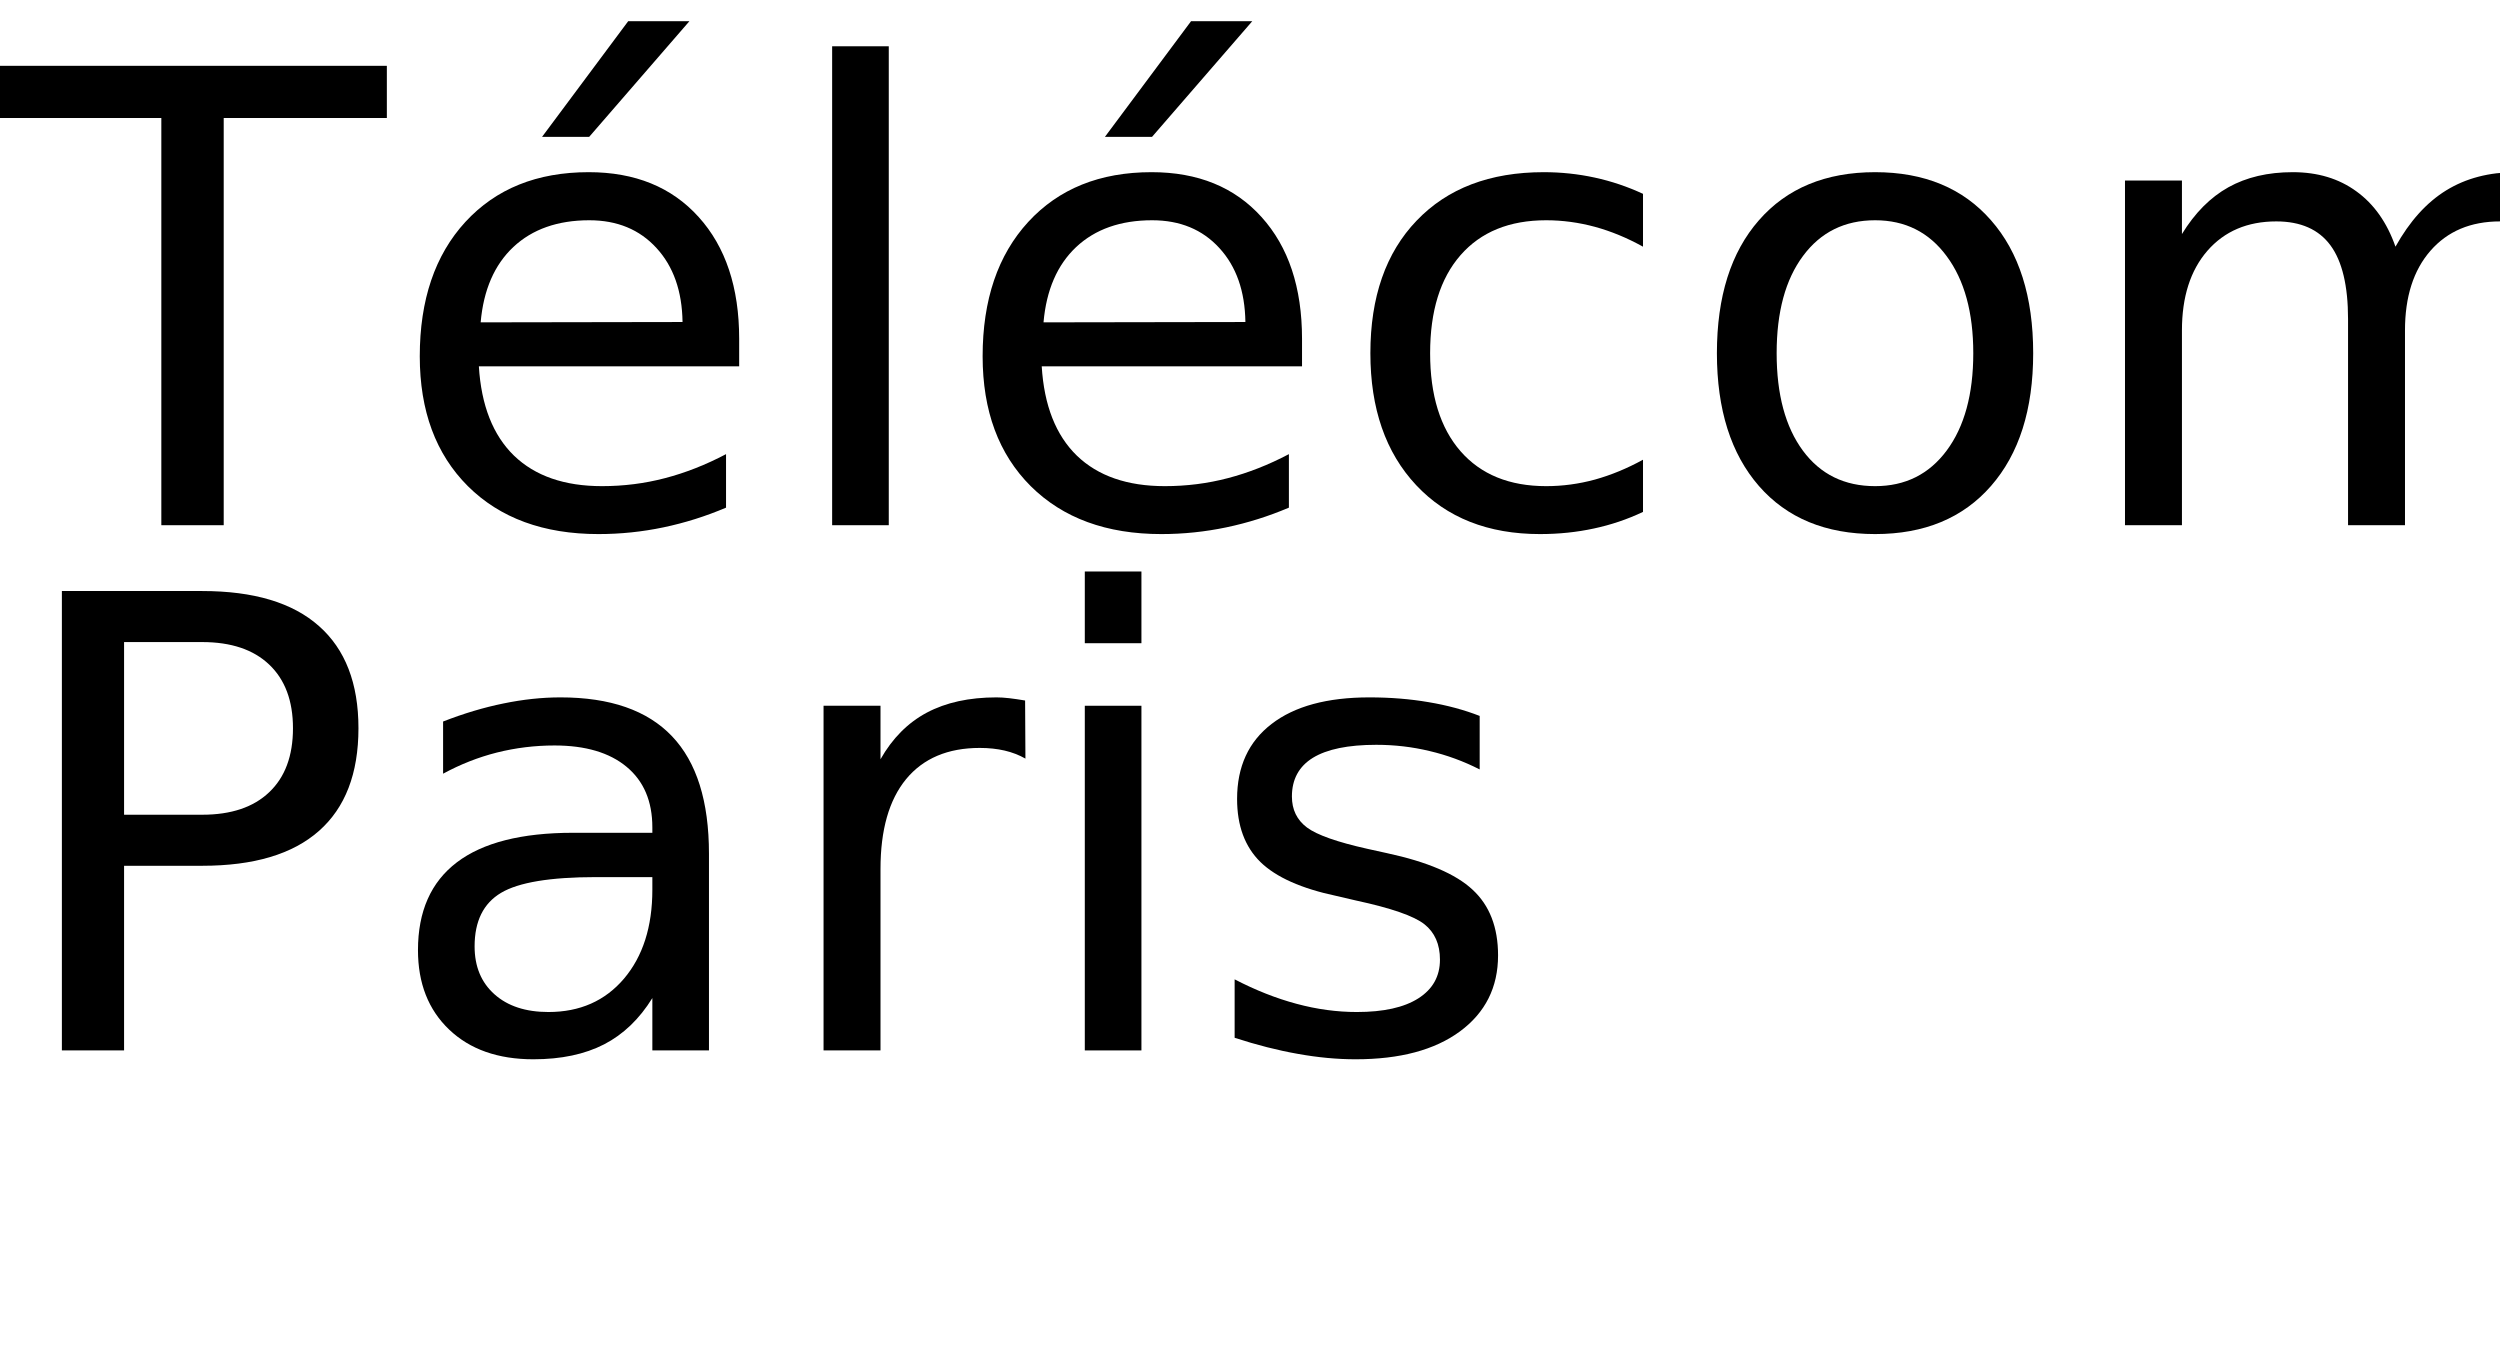
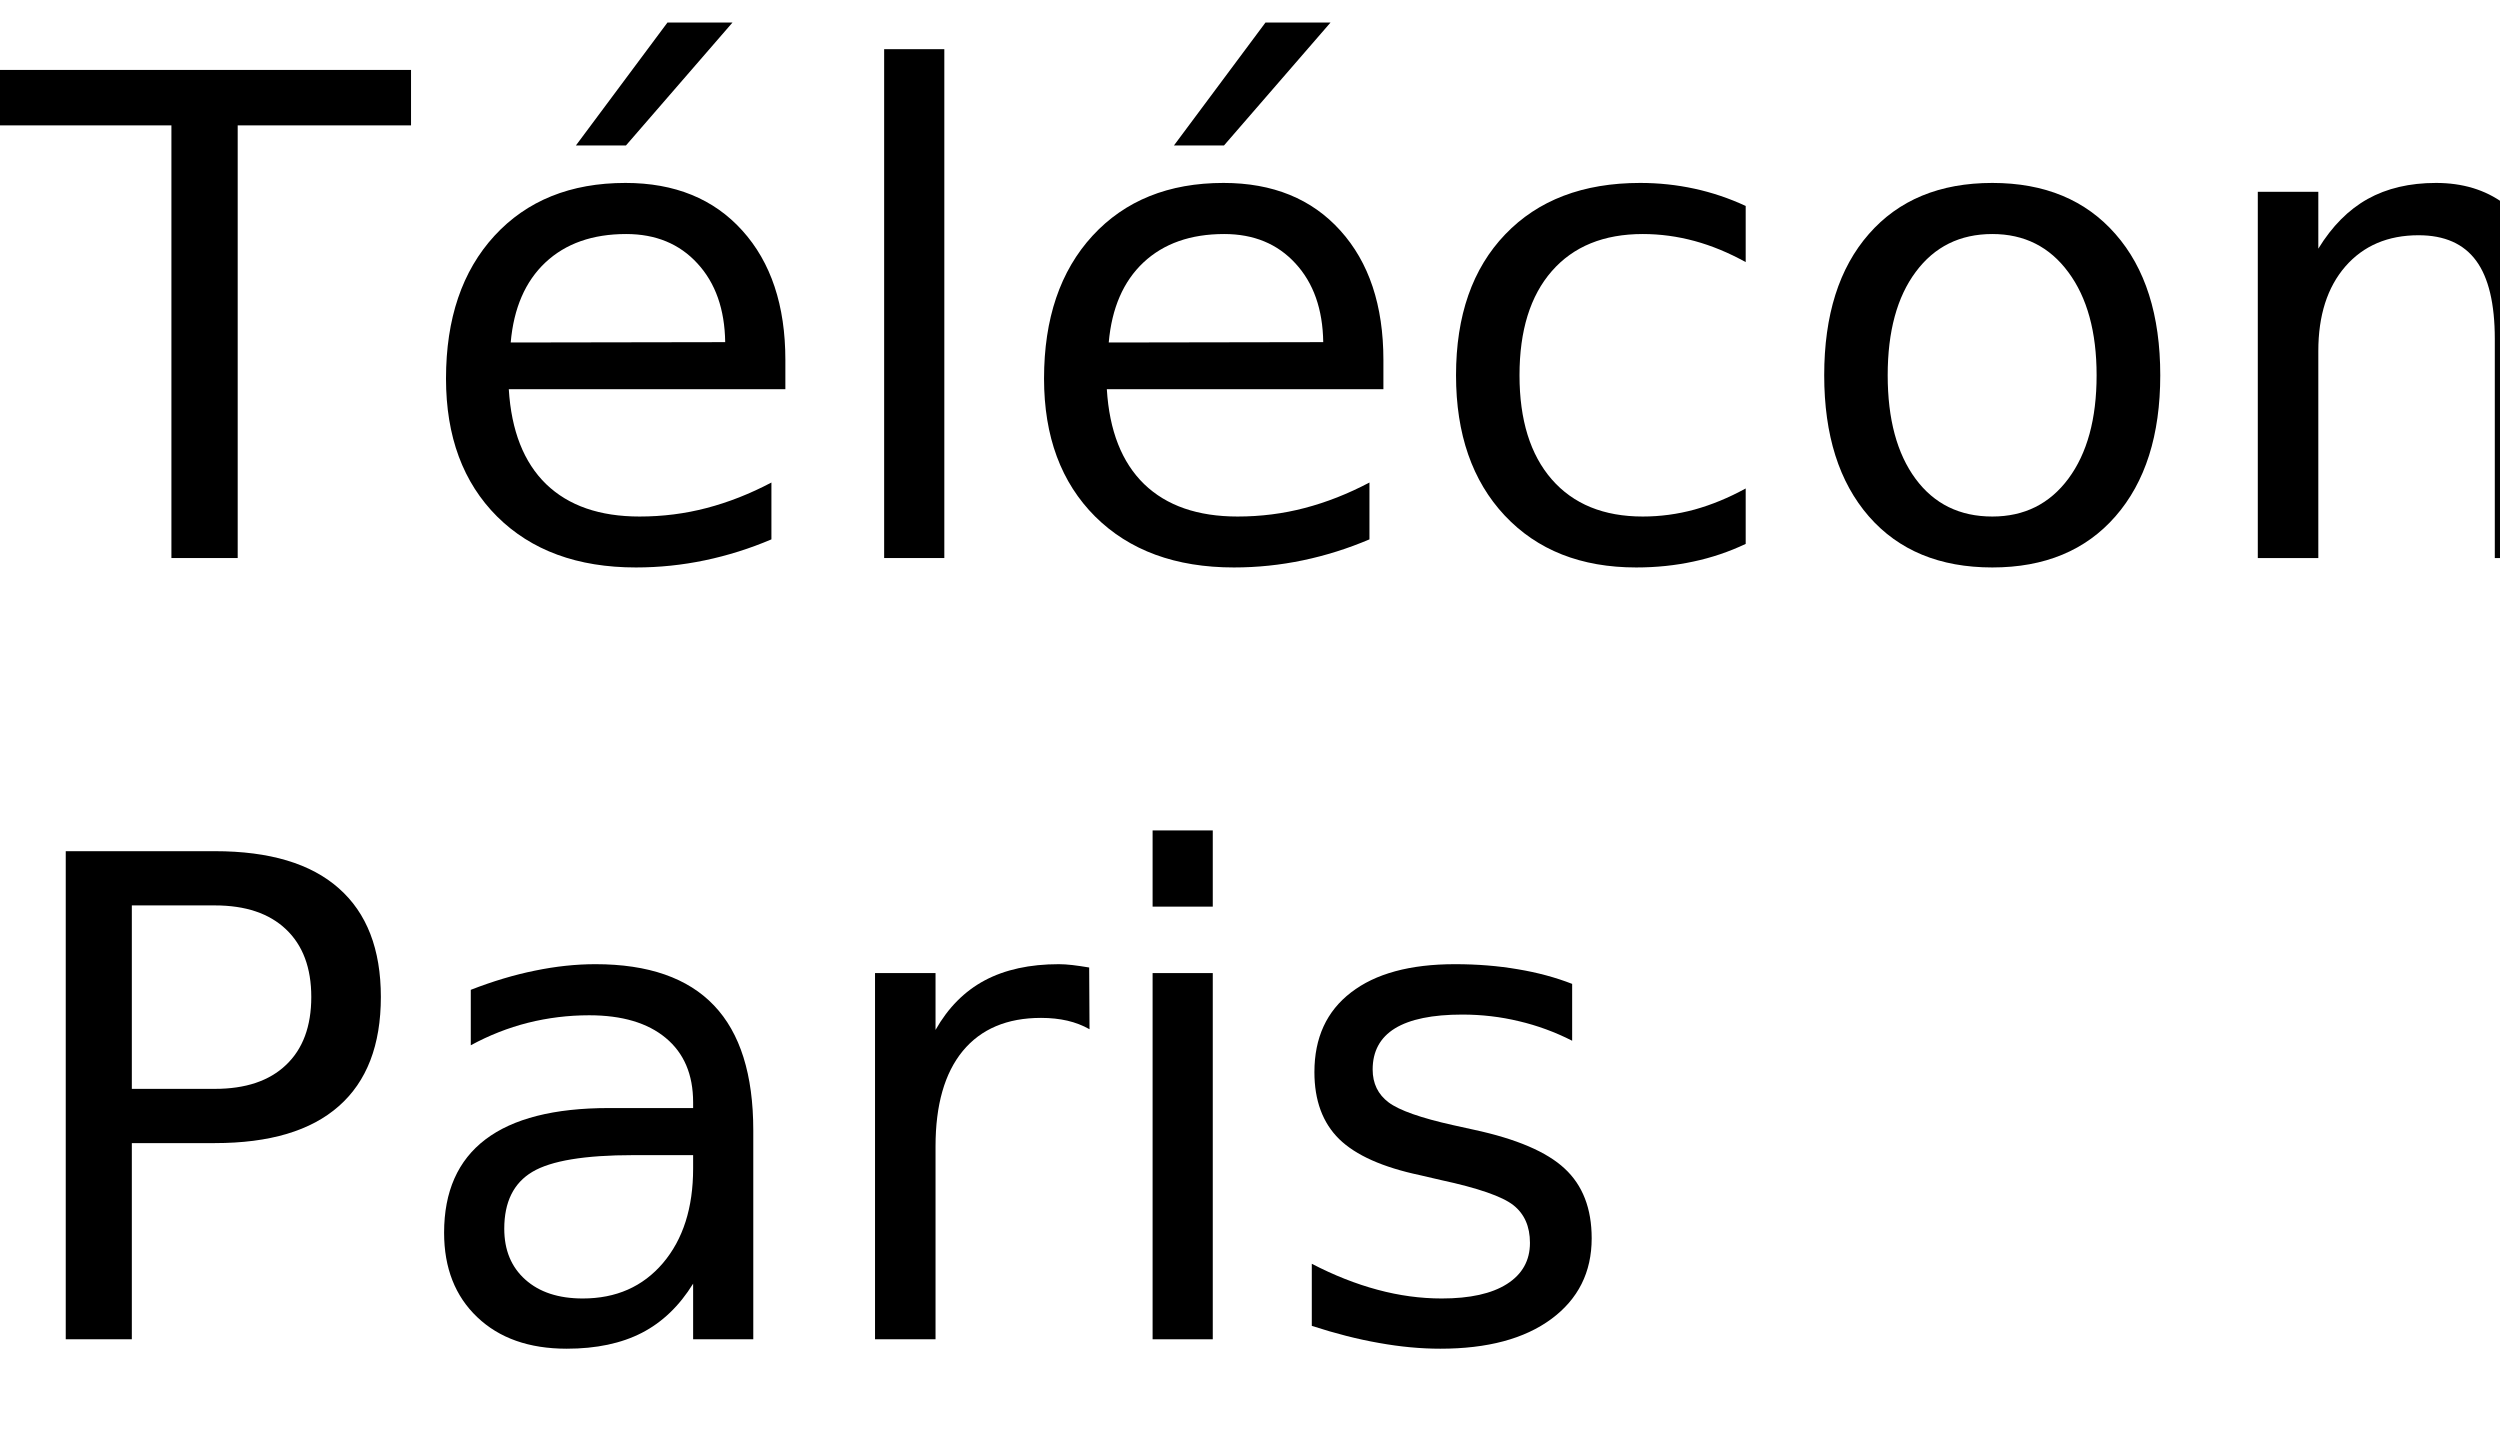
- <svg xmlns="http://www.w3.org/2000/svg" xmlns:xlink="http://www.w3.org/1999/xlink" width="238" height="130" viewBox="0 0 238 130">
+ <svg xmlns="http://www.w3.org/2000/svg" xmlns:xlink="http://www.w3.org/1999/xlink" width="224" height="130" viewBox="0 0 224 130">
  <defs>
    <g>
      <g id="glyph-0-0">
        <path d="M -0.172 -43.734 L 36.828 -43.734 L 36.828 -38.766 L 21.297 -38.766 L 21.297 0 L 15.359 0 L 15.359 -38.766 L -0.172 -38.766 Z M -0.172 -43.734 " />
      </g>
      <g id="glyph-0-1">
        <path d="M 33.719 -17.75 L 33.719 -15.125 L 8.938 -15.125 C 9.164 -11.406 10.281 -8.57 12.281 -6.625 C 14.289 -4.688 17.082 -3.719 20.656 -3.719 C 22.727 -3.719 24.734 -3.973 26.672 -4.484 C 28.617 -4.992 30.551 -5.754 32.469 -6.766 L 32.469 -1.672 C 30.531 -0.848 28.547 -0.223 26.516 0.203 C 24.484 0.629 22.422 0.844 20.328 0.844 C 15.098 0.844 10.953 -0.676 7.891 -3.719 C 4.836 -6.77 3.312 -10.891 3.312 -16.078 C 3.312 -21.453 4.758 -25.719 7.656 -28.875 C 10.562 -32.031 14.473 -33.609 19.391 -33.609 C 23.805 -33.609 27.297 -32.188 29.859 -29.344 C 32.43 -26.5 33.719 -22.633 33.719 -17.75 Z M 28.328 -19.344 C 28.285 -22.289 27.457 -24.641 25.844 -26.391 C 24.238 -28.148 22.109 -29.031 19.453 -29.031 C 16.441 -29.031 14.031 -28.18 12.219 -26.484 C 10.414 -24.785 9.379 -22.395 9.109 -19.312 Z M 23.156 -47.984 L 28.984 -47.984 L 19.438 -36.969 L 14.953 -36.969 Z M 23.156 -47.984 " />
      </g>
      <g id="glyph-0-2">
        <path d="M 5.656 -45.594 L 11.047 -45.594 L 11.047 0 L 5.656 0 Z M 5.656 -45.594 " />
      </g>
      <g id="glyph-0-3">
        <path d="M 29.266 -31.547 L 29.266 -26.516 C 27.742 -27.359 26.219 -27.988 24.688 -28.406 C 23.156 -28.82 21.609 -29.031 20.047 -29.031 C 16.547 -29.031 13.828 -27.922 11.891 -25.703 C 9.961 -23.492 9 -20.383 9 -16.375 C 9 -12.375 9.961 -9.266 11.891 -7.047 C 13.828 -4.828 16.547 -3.719 20.047 -3.719 C 21.609 -3.719 23.156 -3.926 24.688 -4.344 C 26.219 -4.77 27.742 -5.398 29.266 -6.234 L 29.266 -1.266 C 27.766 -0.555 26.207 -0.031 24.594 0.312 C 22.977 0.664 21.266 0.844 19.453 0.844 C 14.516 0.844 10.586 -0.707 7.672 -3.812 C 4.766 -6.914 3.312 -11.102 3.312 -16.375 C 3.312 -21.727 4.781 -25.938 7.719 -29 C 10.656 -32.07 14.688 -33.609 19.812 -33.609 C 21.469 -33.609 23.086 -33.438 24.672 -33.094 C 26.254 -32.75 27.785 -32.234 29.266 -31.547 Z M 29.266 -31.547 " />
      </g>
      <g id="glyph-0-4">
        <path d="M 18.375 -29.031 C 15.477 -29.031 13.191 -27.898 11.516 -25.641 C 9.836 -23.391 9 -20.301 9 -16.375 C 9 -12.445 9.832 -9.352 11.5 -7.094 C 13.164 -4.844 15.457 -3.719 18.375 -3.719 C 21.238 -3.719 23.508 -4.848 25.188 -7.109 C 26.875 -9.379 27.719 -12.469 27.719 -16.375 C 27.719 -20.258 26.875 -23.336 25.188 -25.609 C 23.508 -27.891 21.238 -29.031 18.375 -29.031 Z M 18.375 -33.609 C 23.062 -33.609 26.738 -32.082 29.406 -29.031 C 32.082 -25.988 33.422 -21.77 33.422 -16.375 C 33.422 -11.008 32.082 -6.797 29.406 -3.734 C 26.738 -0.68 23.062 0.844 18.375 0.844 C 13.664 0.844 9.977 -0.68 7.312 -3.734 C 4.645 -6.797 3.312 -11.008 3.312 -16.375 C 3.312 -21.77 4.645 -25.988 7.312 -29.031 C 9.977 -32.082 13.664 -33.609 18.375 -33.609 Z M 18.375 -33.609 " />
      </g>
      <g id="glyph-0-5">
        <path d="M 31.203 -26.516 C 32.547 -28.93 34.156 -30.719 36.031 -31.875 C 37.906 -33.031 40.113 -33.609 42.656 -33.609 C 46.07 -33.609 48.707 -32.41 50.562 -30.016 C 52.414 -27.617 53.344 -24.219 53.344 -19.812 L 53.344 0 L 47.938 0 L 47.938 -19.625 C 47.938 -22.77 47.379 -25.102 46.266 -26.625 C 45.148 -28.156 43.445 -28.922 41.156 -28.922 C 38.363 -28.922 36.156 -27.988 34.531 -26.125 C 32.914 -24.27 32.109 -21.742 32.109 -18.547 L 32.109 0 L 26.688 0 L 26.688 -19.625 C 26.688 -22.789 26.129 -25.129 25.016 -26.641 C 23.898 -28.16 22.18 -28.922 19.859 -28.922 C 17.109 -28.922 14.922 -27.988 13.297 -26.125 C 11.68 -24.258 10.875 -21.734 10.875 -18.547 L 10.875 0 L 5.453 0 L 5.453 -32.812 L 10.875 -32.812 L 10.875 -27.719 C 12.102 -29.727 13.578 -31.211 15.297 -32.172 C 17.016 -33.129 19.055 -33.609 21.422 -33.609 C 23.797 -33.609 25.816 -33 27.484 -31.781 C 29.16 -30.57 30.398 -28.816 31.203 -26.516 Z M 31.203 -26.516 " />
      </g>
      <g id="glyph-0-6">
        <path d="M 11.812 -38.875 L 11.812 -22.438 L 19.25 -22.438 C 22 -22.438 24.125 -23.148 25.625 -24.578 C 27.133 -26.004 27.891 -28.035 27.891 -30.672 C 27.891 -33.285 27.133 -35.305 25.625 -36.734 C 24.125 -38.16 22 -38.875 19.25 -38.875 Z M 5.891 -43.734 L 19.25 -43.734 C 24.156 -43.734 27.859 -42.625 30.359 -40.406 C 32.867 -38.195 34.125 -34.953 34.125 -30.672 C 34.125 -26.359 32.867 -23.098 30.359 -20.891 C 27.859 -18.68 24.156 -17.578 19.25 -17.578 L 11.812 -17.578 L 11.812 0 L 5.891 0 Z M 5.891 -43.734 " />
      </g>
      <g id="glyph-0-7">
        <path d="M 20.562 -16.5 C 16.207 -16.5 13.191 -16 11.516 -15 C 9.836 -14 9 -12.301 9 -9.906 C 9 -7.988 9.629 -6.469 10.891 -5.344 C 12.148 -4.219 13.863 -3.656 16.031 -3.656 C 19.02 -3.656 21.414 -4.711 23.219 -6.828 C 25.02 -8.953 25.922 -11.773 25.922 -15.297 L 25.922 -16.5 Z M 31.312 -18.719 L 31.312 0 L 25.922 0 L 25.922 -4.984 C 24.691 -2.992 23.16 -1.523 21.328 -0.578 C 19.492 0.367 17.25 0.844 14.594 0.844 C 11.227 0.844 8.555 -0.098 6.578 -1.984 C 4.598 -3.867 3.609 -6.391 3.609 -9.547 C 3.609 -13.242 4.844 -16.031 7.312 -17.906 C 9.781 -19.781 13.469 -20.719 18.375 -20.719 L 25.922 -20.719 L 25.922 -21.234 C 25.922 -23.723 25.102 -25.645 23.469 -27 C 21.844 -28.352 19.555 -29.031 16.609 -29.031 C 14.734 -29.031 12.906 -28.805 11.125 -28.359 C 9.352 -27.91 7.645 -27.238 6 -26.344 L 6 -31.312 C 7.977 -32.082 9.895 -32.656 11.75 -33.031 C 13.602 -33.414 15.41 -33.609 17.172 -33.609 C 21.91 -33.609 25.453 -32.375 27.797 -29.906 C 30.141 -27.445 31.312 -23.719 31.312 -18.719 Z M 31.312 -18.719 " />
      </g>
      <g id="glyph-0-8">
        <path d="M 24.672 -27.781 C 24.066 -28.125 23.406 -28.379 22.688 -28.547 C 21.977 -28.711 21.191 -28.797 20.328 -28.797 C 17.285 -28.797 14.945 -27.805 13.312 -25.828 C 11.688 -23.848 10.875 -21 10.875 -17.281 L 10.875 0 L 5.453 0 L 5.453 -32.812 L 10.875 -32.812 L 10.875 -27.719 C 12 -29.707 13.469 -31.188 15.281 -32.156 C 17.102 -33.125 19.316 -33.609 21.922 -33.609 C 22.285 -33.609 22.691 -33.582 23.141 -33.531 C 23.586 -33.477 24.086 -33.406 24.641 -33.312 Z M 24.672 -27.781 " />
      </g>
      <g id="glyph-0-9">
        <path d="M 5.656 -32.812 L 11.047 -32.812 L 11.047 0 L 5.656 0 Z M 5.656 -45.594 L 11.047 -45.594 L 11.047 -38.766 L 5.656 -38.766 Z M 5.656 -45.594 " />
      </g>
      <g id="glyph-0-10">
        <path d="M 26.578 -31.844 L 26.578 -26.75 C 25.047 -27.531 23.457 -28.113 21.812 -28.5 C 20.176 -28.895 18.484 -29.094 16.734 -29.094 C 14.055 -29.094 12.047 -28.68 10.703 -27.859 C 9.367 -27.035 8.703 -25.805 8.703 -24.172 C 8.703 -22.922 9.18 -21.938 10.141 -21.219 C 11.098 -20.508 13.02 -19.832 15.906 -19.188 L 17.75 -18.781 C 21.582 -17.957 24.301 -16.797 25.906 -15.297 C 27.52 -13.805 28.328 -11.723 28.328 -9.047 C 28.328 -6.004 27.117 -3.594 24.703 -1.812 C 22.297 -0.039 18.984 0.844 14.766 0.844 C 13.004 0.844 11.172 0.672 9.266 0.328 C 7.367 -0.004 5.363 -0.516 3.25 -1.203 L 3.25 -6.766 C 5.238 -5.734 7.203 -4.957 9.141 -4.438 C 11.078 -3.914 12.992 -3.656 14.891 -3.656 C 17.422 -3.656 19.367 -4.086 20.734 -4.953 C 22.109 -5.828 22.797 -7.055 22.797 -8.641 C 22.797 -10.109 22.301 -11.234 21.312 -12.016 C 20.32 -12.797 18.16 -13.547 14.828 -14.266 L 12.953 -14.703 C 9.609 -15.41 7.191 -16.488 5.703 -17.938 C 4.223 -19.395 3.484 -21.395 3.484 -23.938 C 3.484 -27.02 4.578 -29.398 6.766 -31.078 C 8.953 -32.766 12.055 -33.609 16.078 -33.609 C 18.078 -33.609 19.953 -33.457 21.703 -33.156 C 23.461 -32.863 25.086 -32.426 26.578 -31.844 Z M 26.578 -31.844 " />
      </g>
    </g>
  </defs>
  <g fill="rgb(0%, 0%, 0%)" fill-opacity="1">
    <use xlink:href="#glyph-0-0" x="0" y="50" />
    <use xlink:href="#glyph-0-1" x="36.65" y="50" />
    <use xlink:href="#glyph-0-2" x="73.564" y="50" />
    <use xlink:href="#glyph-0-1" x="90.234" y="50" />
    <use xlink:href="#glyph-0-3" x="127.148" y="50" />
    <use xlink:href="#glyph-0-4" x="160.137" y="50" />
    <use xlink:href="#glyph-0-5" x="196.846" y="50" />
  </g>
  <g fill="rgb(0%, 0%, 0%)" fill-opacity="1">
-     <use xlink:href="#glyph-0-6" x="0" y="100" />
-     <use xlink:href="#glyph-0-7" x="36.182" y="100" />
-     <use xlink:href="#glyph-0-8" x="72.949" y="100" />
-     <use xlink:href="#glyph-0-9" x="97.617" y="100" />
-     <use xlink:href="#glyph-0-10" x="114.287" y="100" />
+     <use xlink:href="#glyph-0-6" x="0" y="120" />
+     <use xlink:href="#glyph-0-7" x="36.182" y="120" />
+     <use xlink:href="#glyph-0-8" x="72.949" y="120" />
+     <use xlink:href="#glyph-0-9" x="97.617" y="120" />
+     <use xlink:href="#glyph-0-10" x="114.287" y="120" />
  </g>
</svg>
